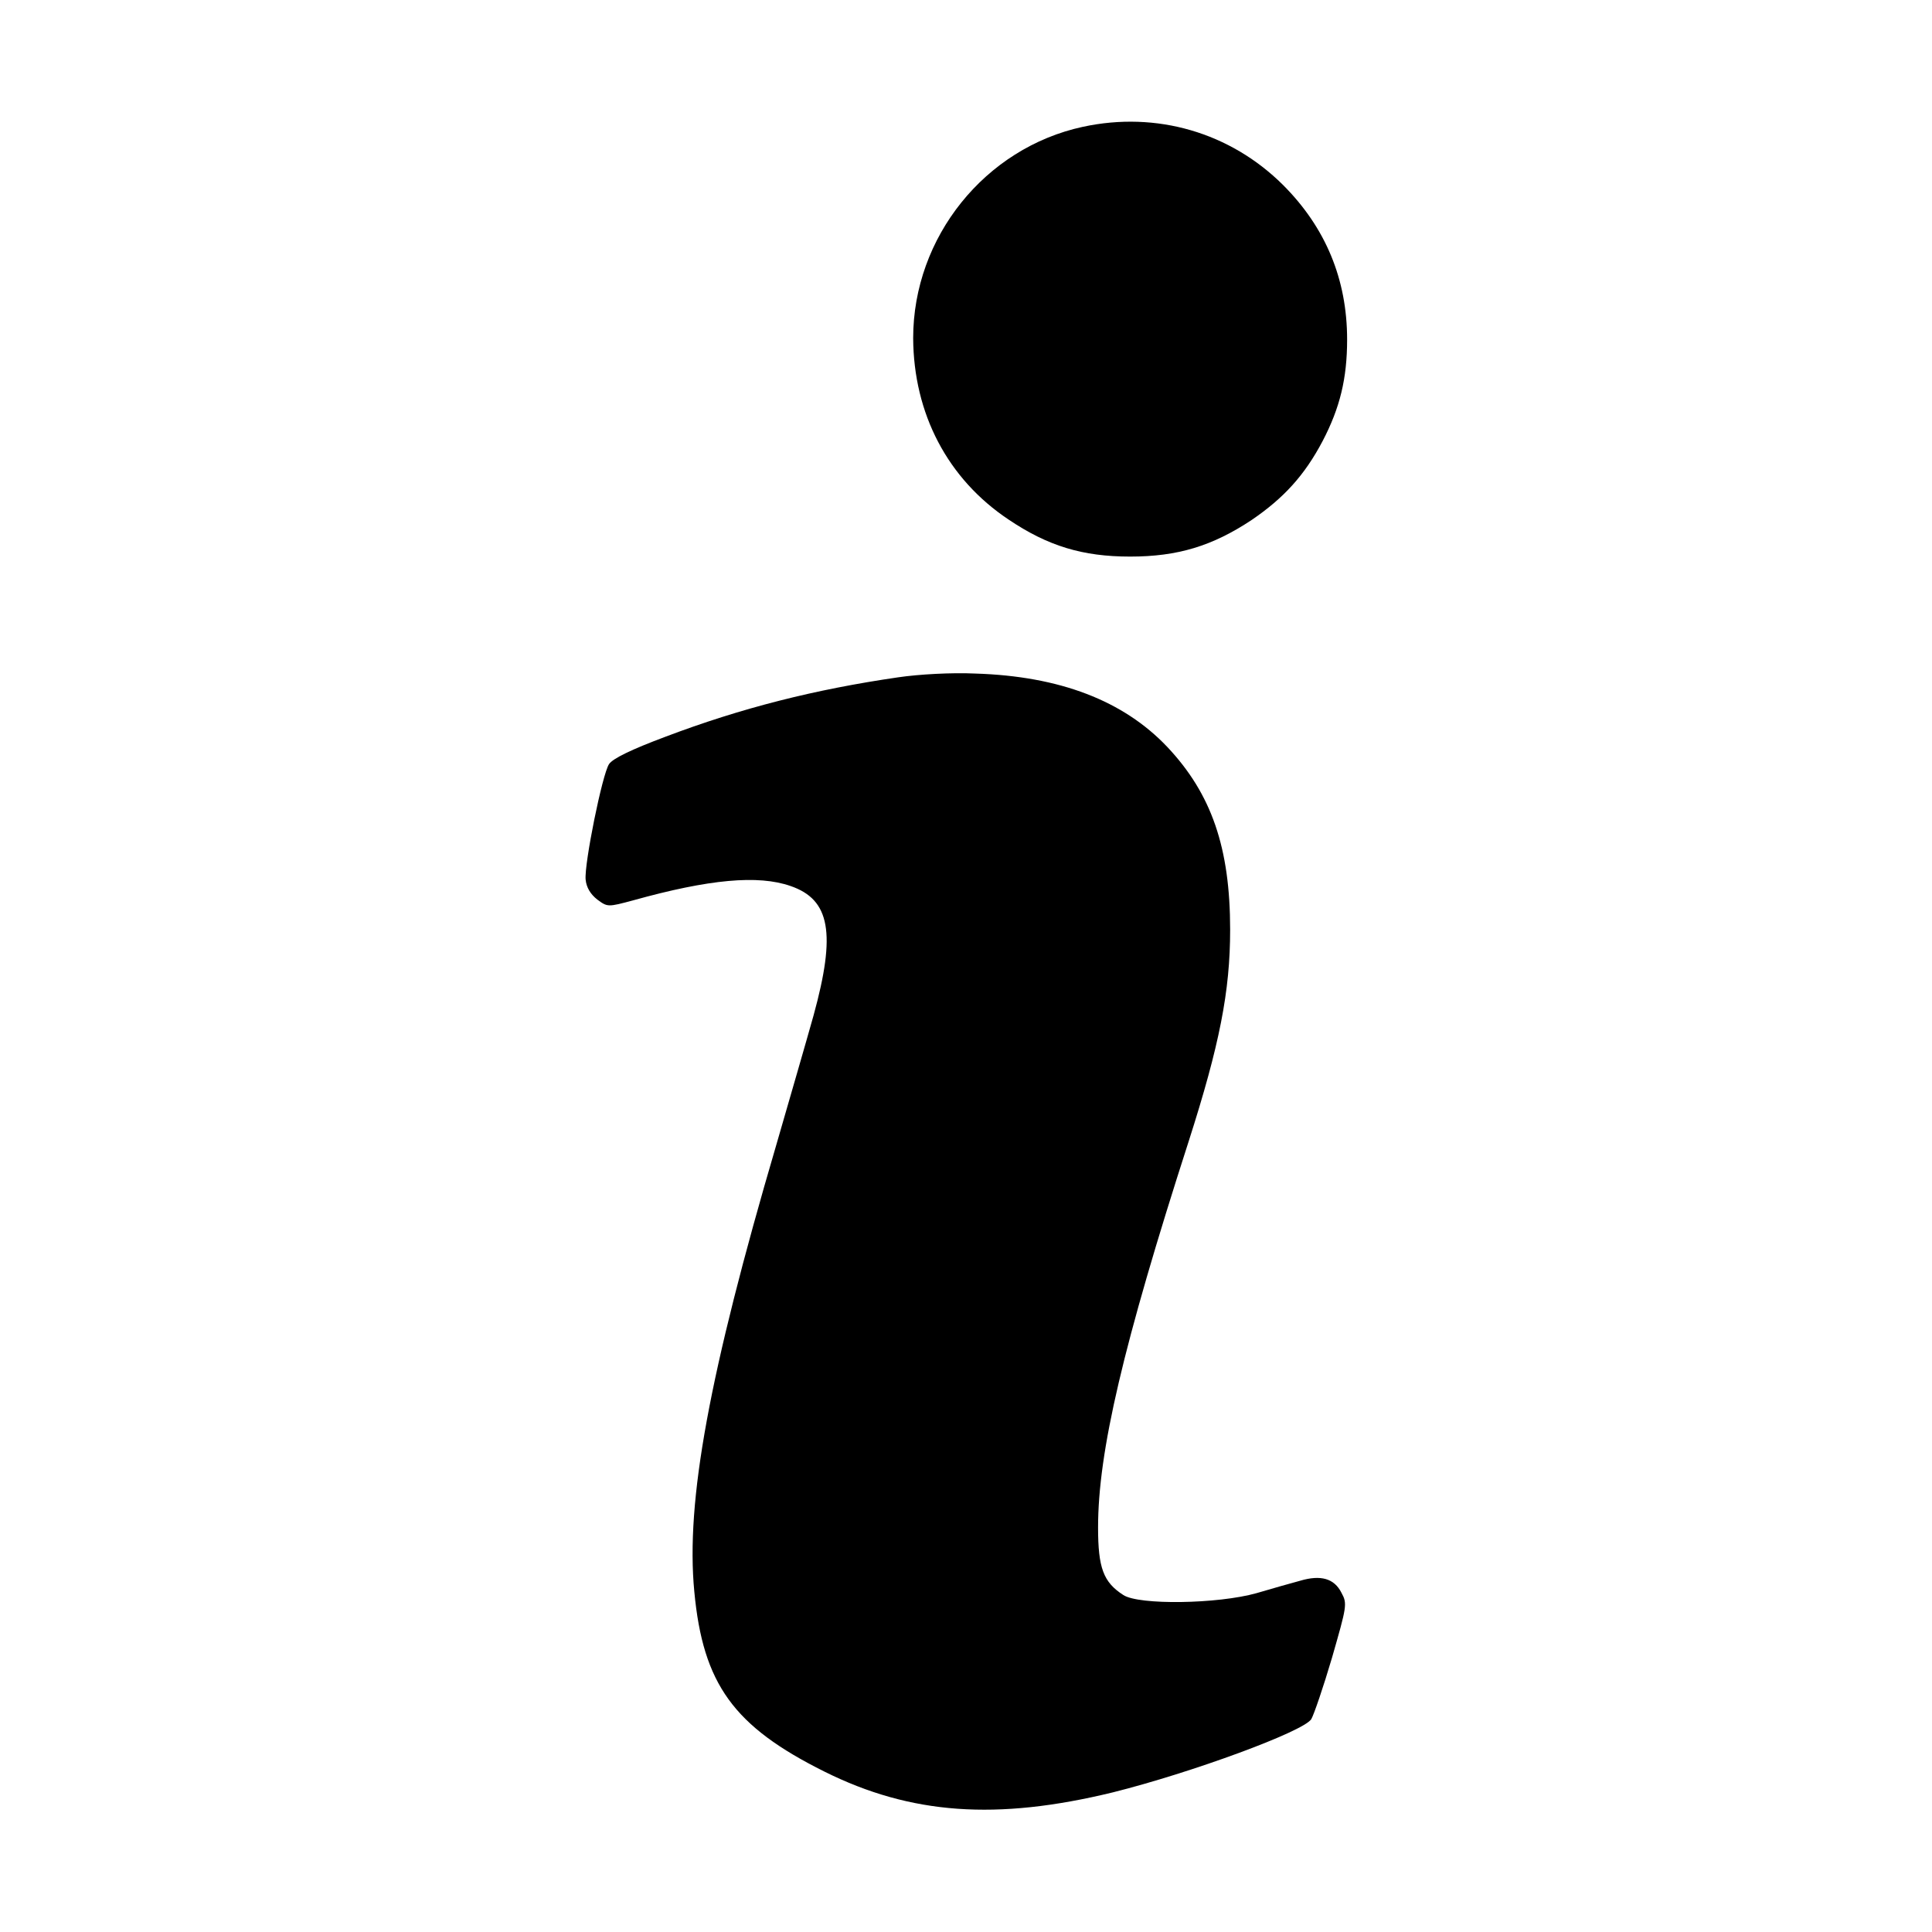
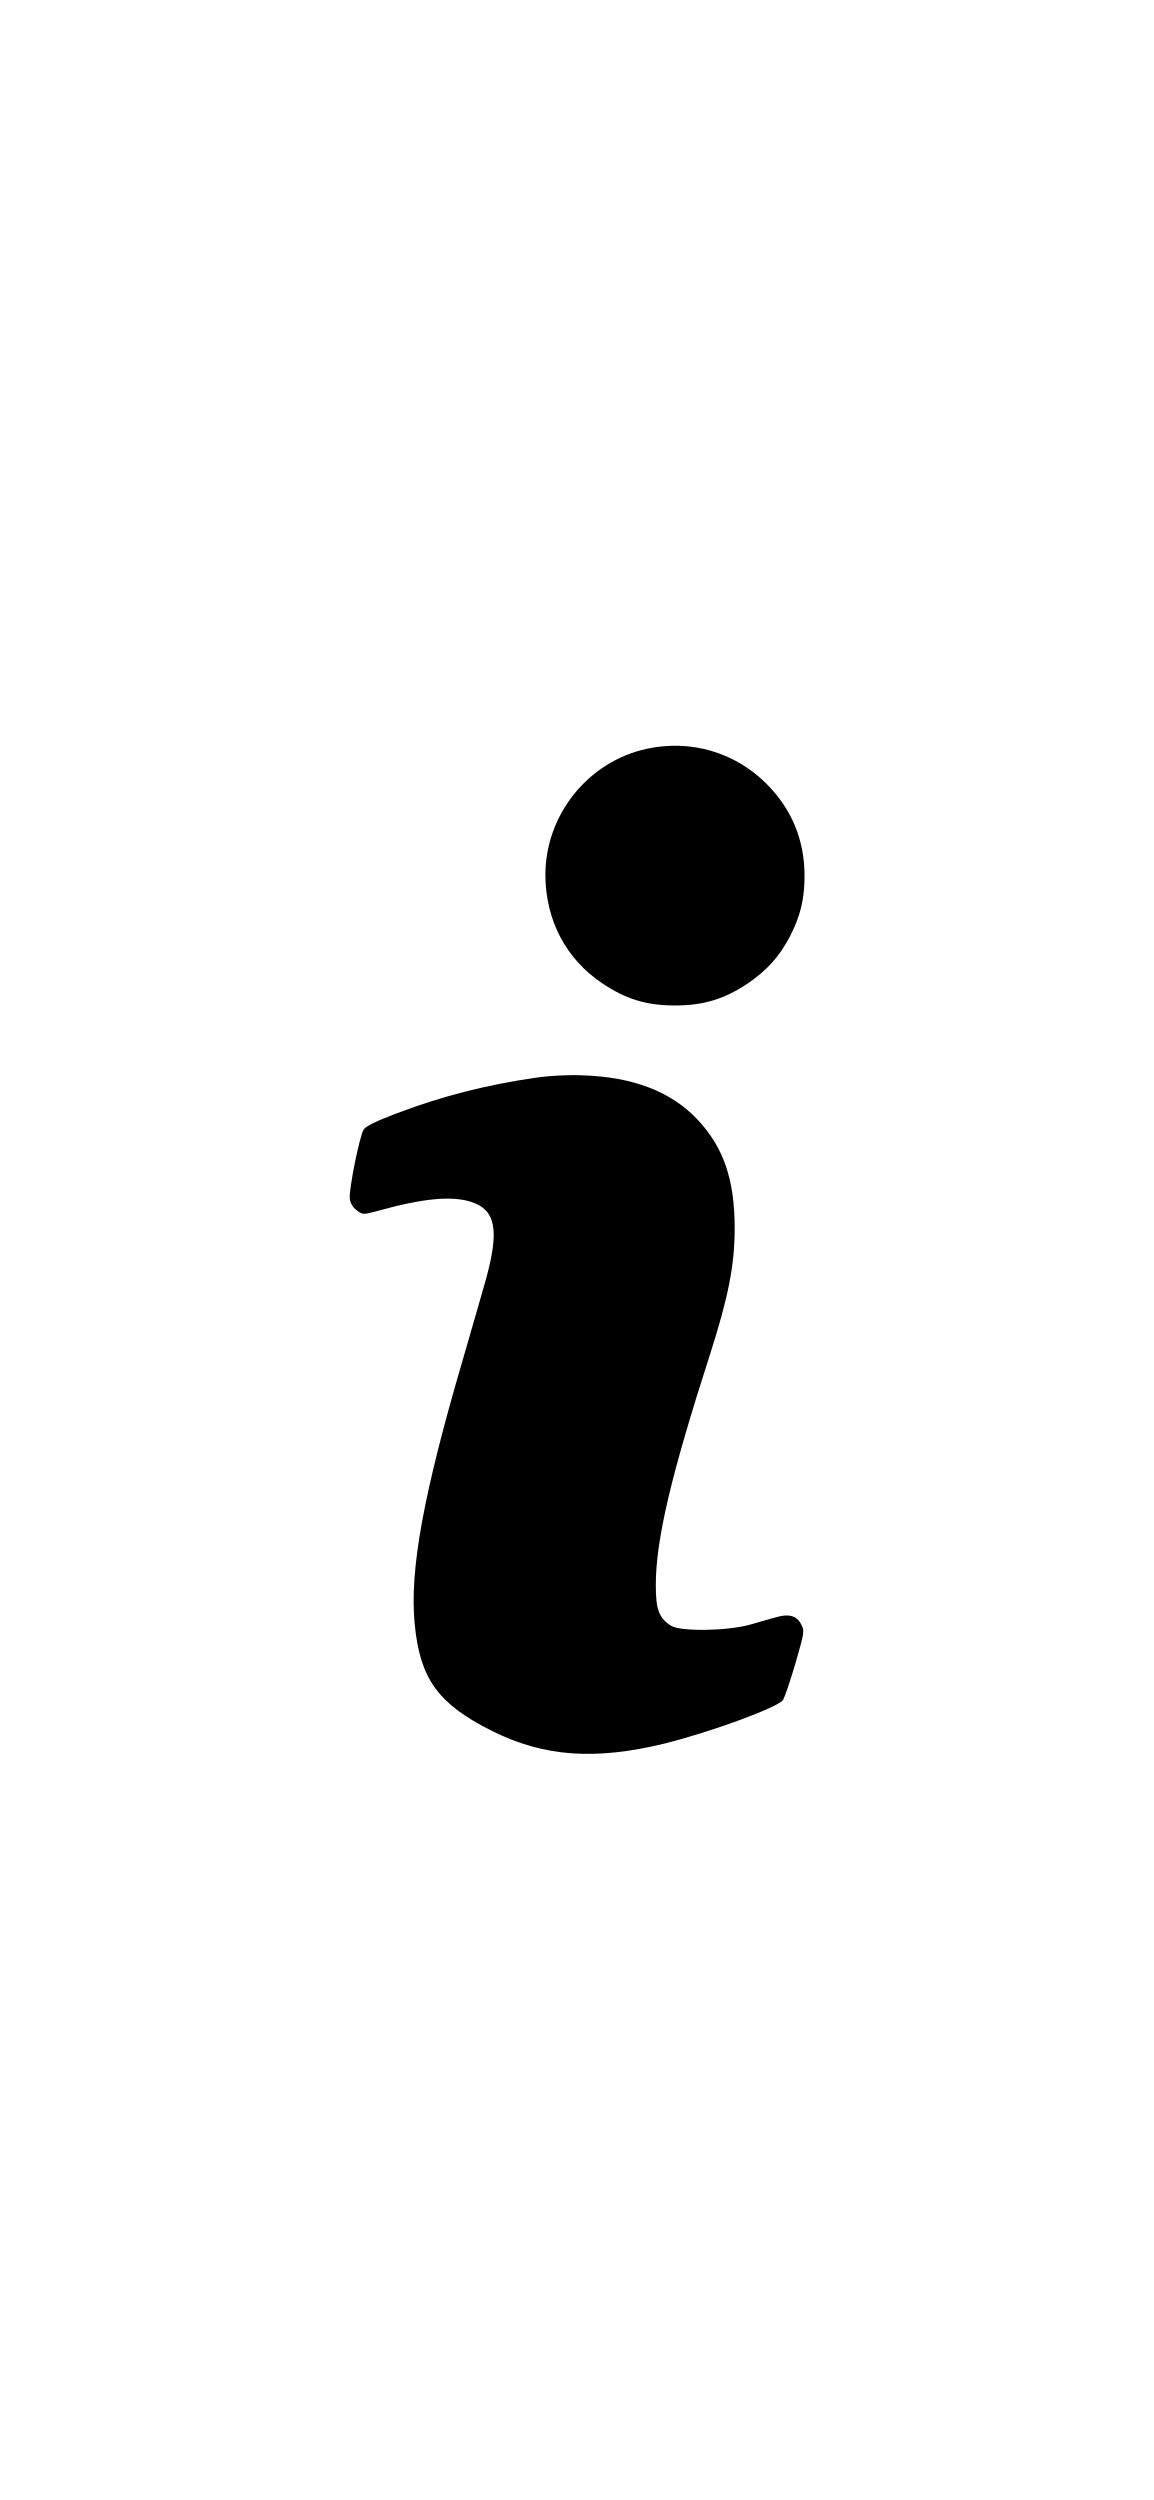
- <svg xmlns="http://www.w3.org/2000/svg" version="1.0" width="512pt" height="512pt" viewBox="0 0 512 512" preserveAspectRatio="xMidYMid meet">
+ <svg xmlns="http://www.w3.org/2000/svg" version="1.0" width="12" height="26" viewBox="0 0 512 512" preserveAspectRatio="xMidYMid meet">
  <g transform="translate(0,512) scale(0.1,-0.1)" fill="currentColor" stroke="none">
    <path d="M2870 4784 c-260 -56 -450 -293 -450 -560 1 -200 91 -373 253 -481 104 -70 196 -98 322 -98 126 0 218 28 322 97 85 58 140 118 188 209 46 88 65 166 65 269 0 160 -57 297 -170 410 -140 139 -335 196 -530 154z" />
    <path d="M2380 3325 c-220 -32 -415 -81 -618 -158 -88 -33 -138 -57 -148 -72 -18 -27 -66 -265 -62 -306 2 -21 13 -39 31 -53 27 -20 28 -20 95 -2 201 56 331 68 417 38 105 -36 121 -125 61 -343 -19 -68 -64 -223 -99 -344 -178 -606 -240 -944 -217 -1183 23 -245 104 -357 345 -477 229 -114 456 -130 764 -55 208 52 505 161 526 194 7 12 32 85 55 163 39 136 41 143 25 172 -19 38 -55 48 -109 32 -23 -6 -75 -21 -116 -33 -103 -29 -312 -32 -353 -5 -53 34 -67 72 -67 179 0 200 66 483 240 1023 82 256 110 398 110 561 0 217 -49 360 -167 485 -116 122 -284 187 -508 194 -63 3 -151 -2 -205 -10z" />
  </g>
</svg>
